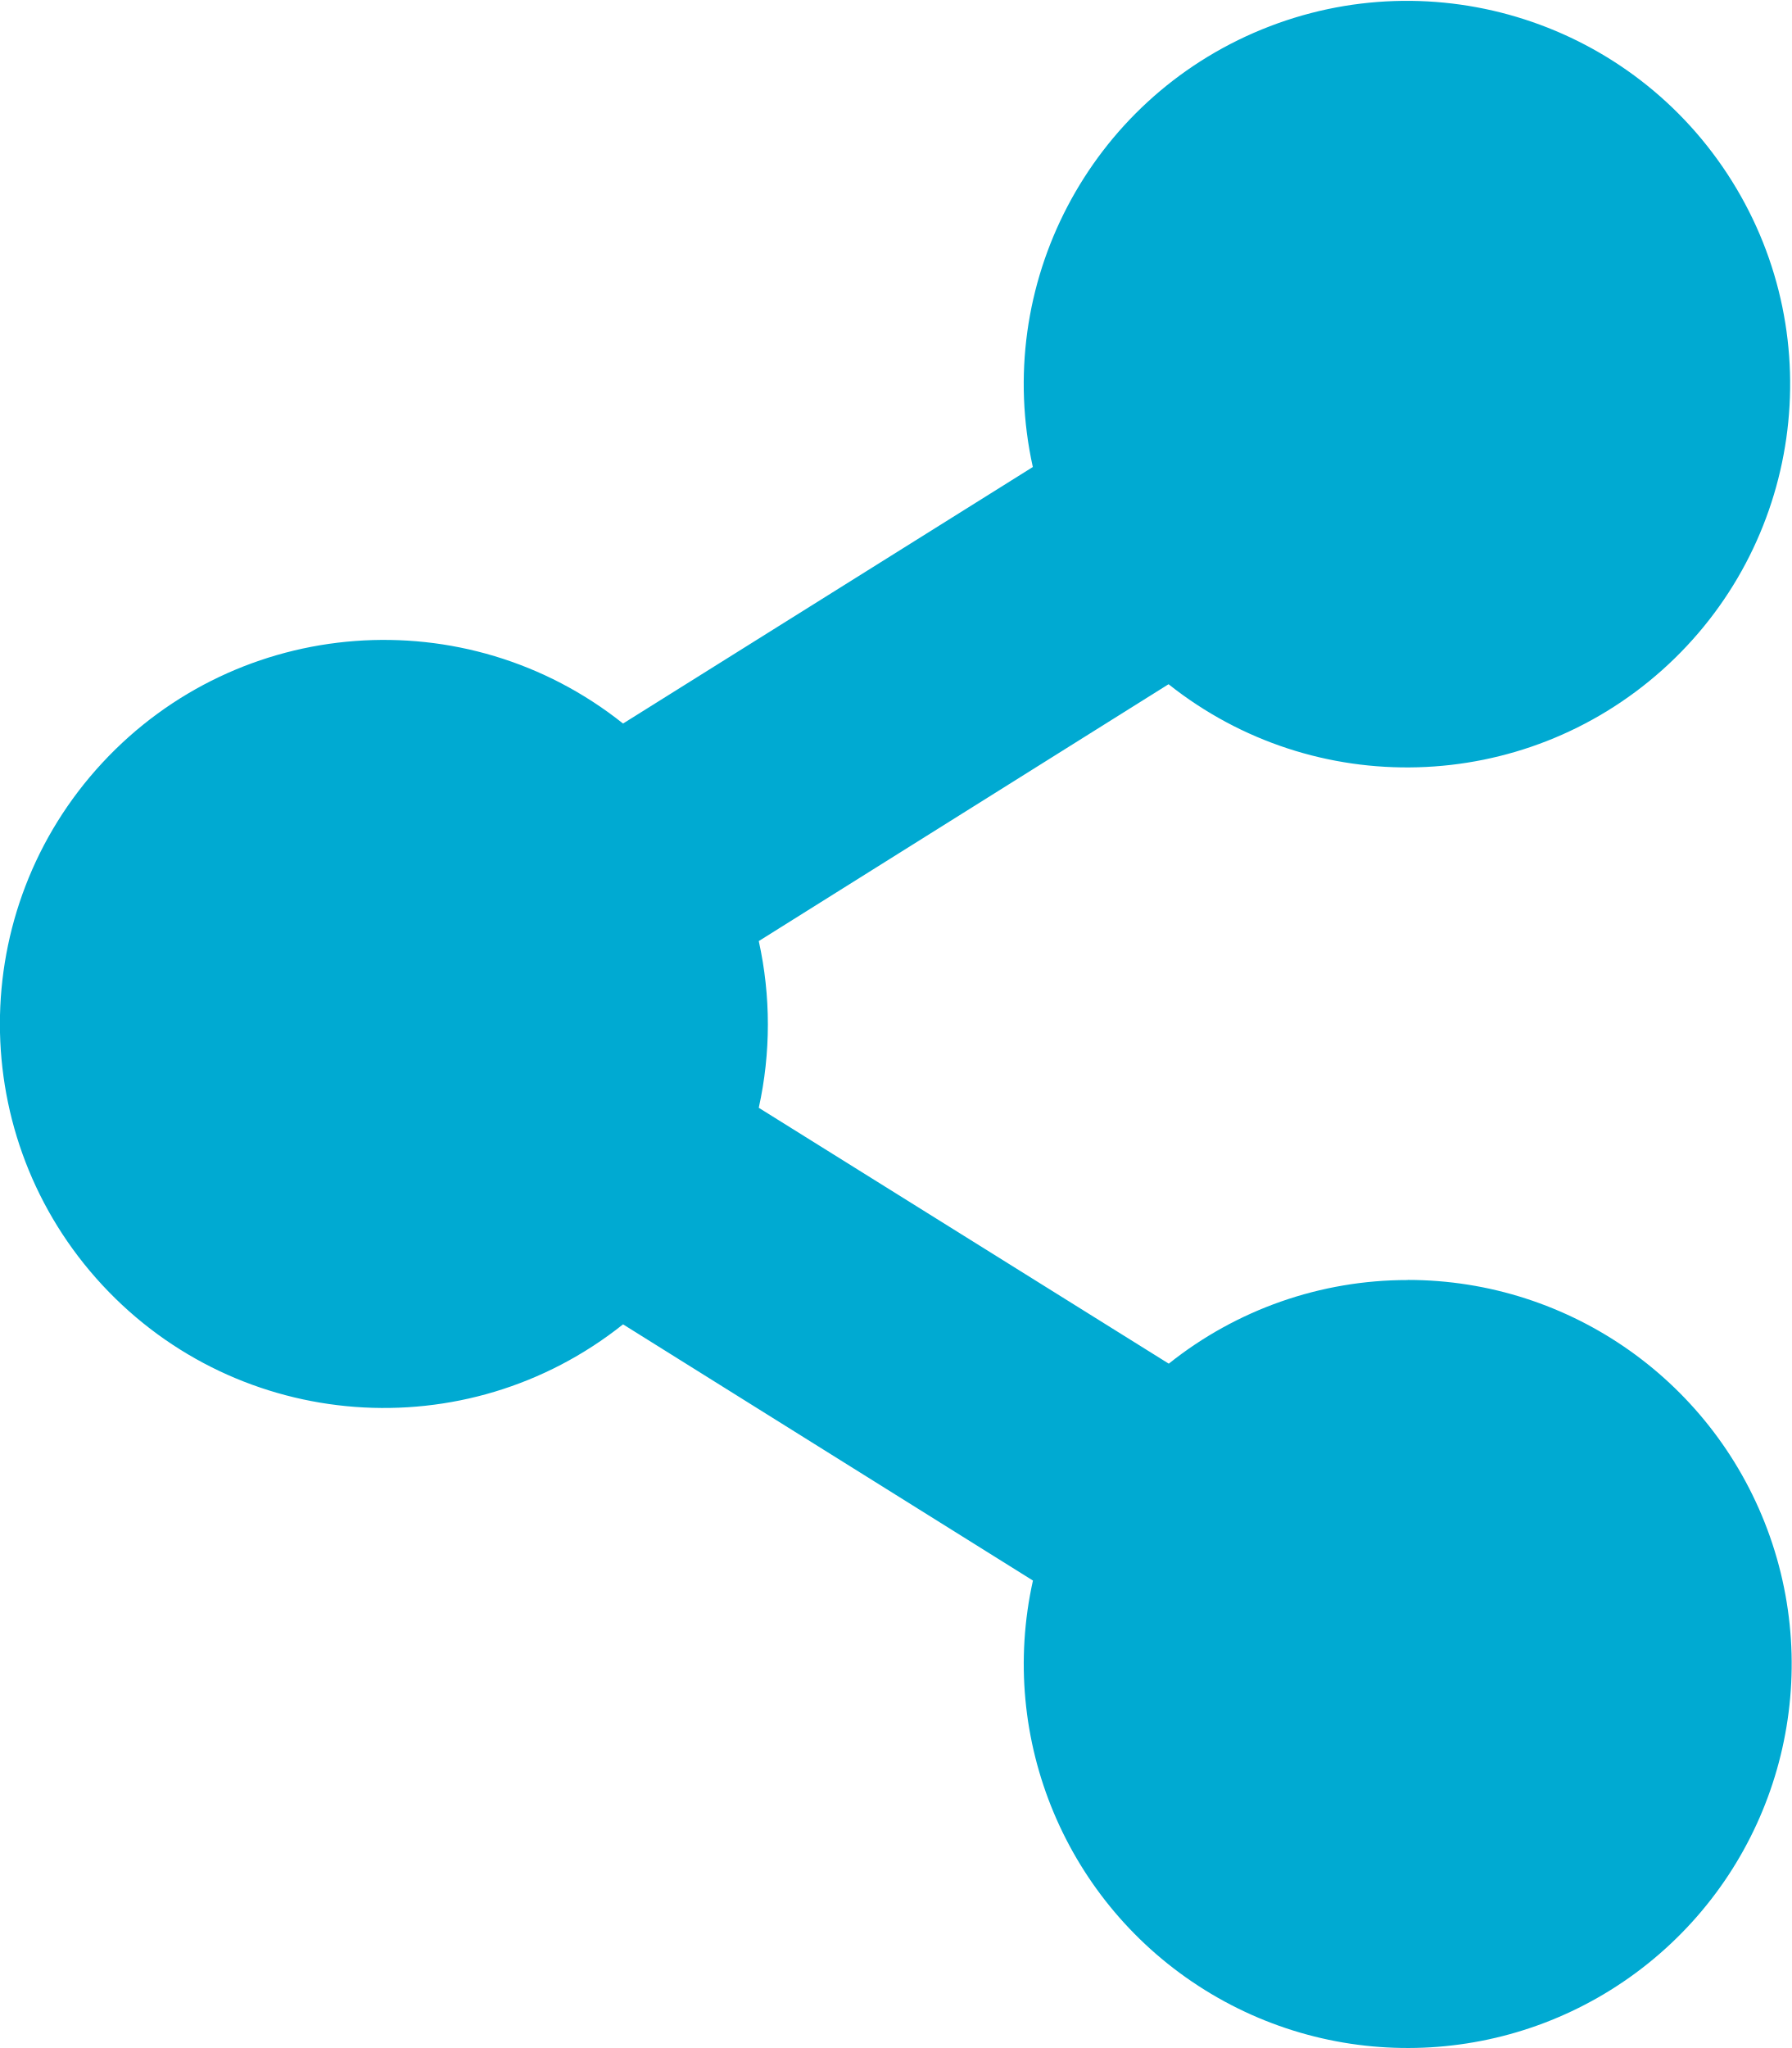
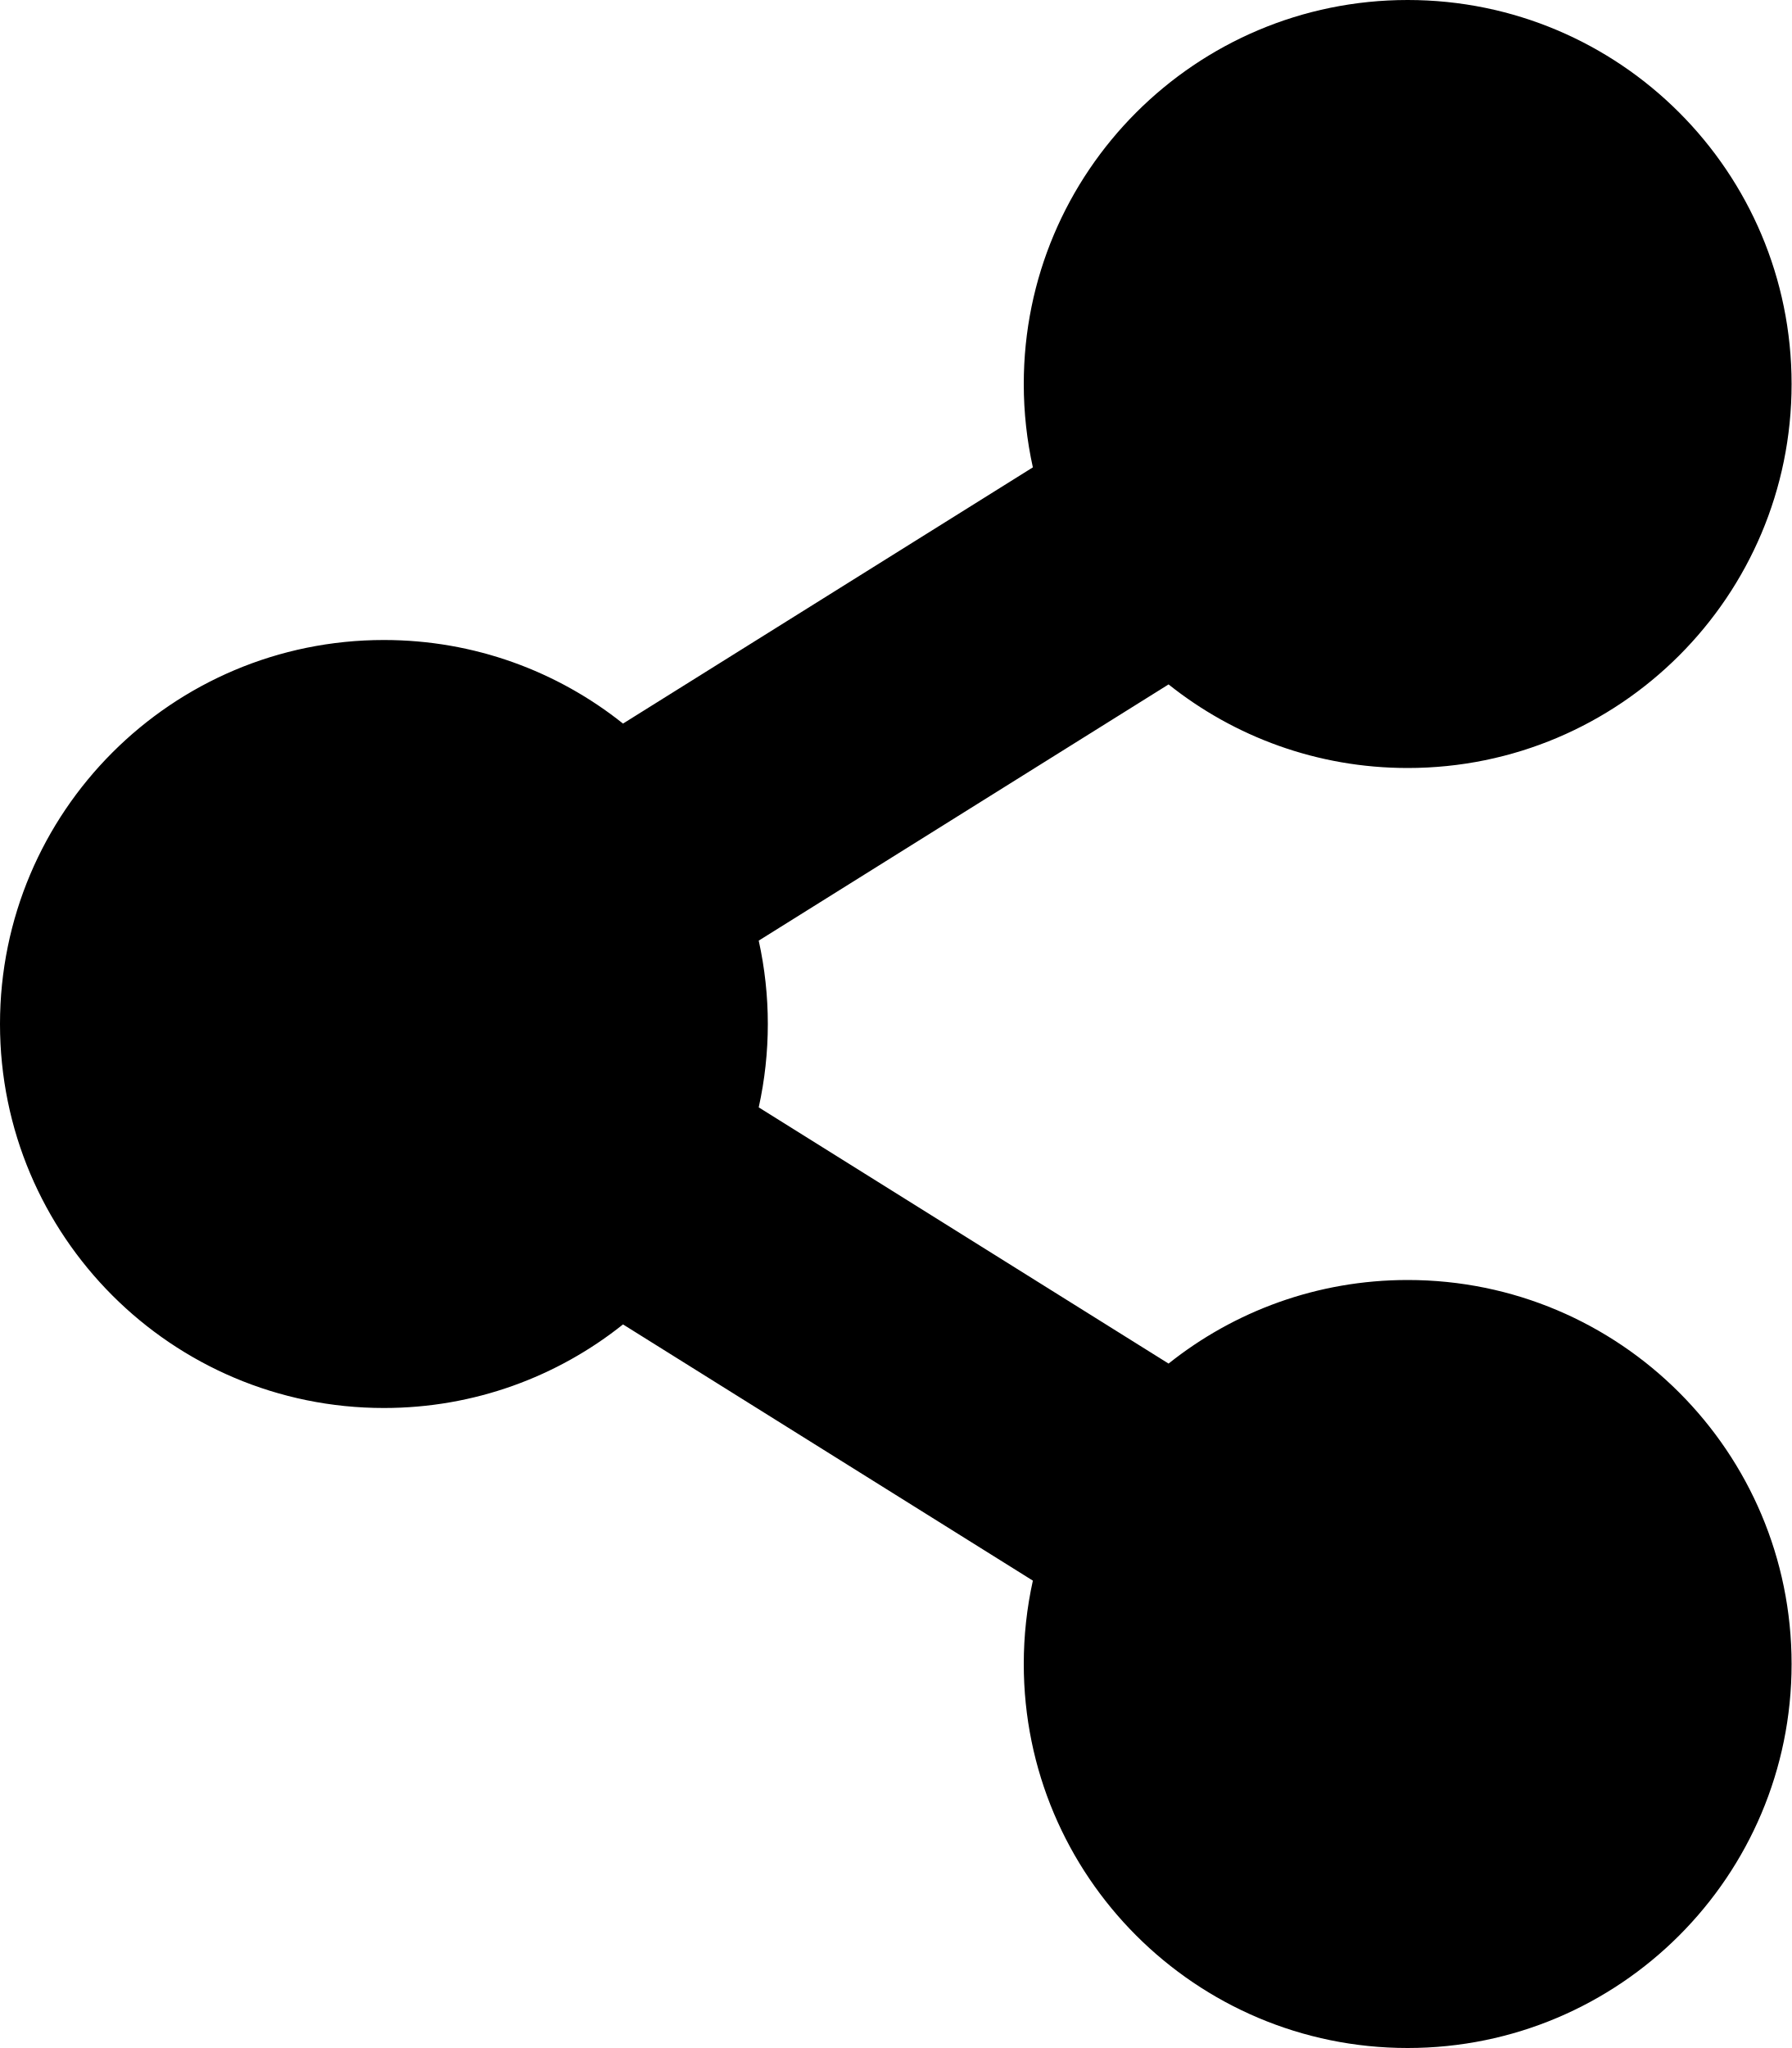
- <svg xmlns="http://www.w3.org/2000/svg" width="16.5" height="18.857" viewBox="0 0 16.5 18.857">
-   <defs>
-     <style>.a{fill:#00aad2;}</style>
-   </defs>
-   <path class="a" d="M12.964,11.786a3.52,3.52,0,0,0-2.2.77L6.988,10.2a3.556,3.556,0,0,0,0-1.535L10.762,6.3a3.529,3.529,0,1,0-1.25-2L5.738,6.662a3.536,3.536,0,1,0,0,5.532l3.775,2.359a3.536,3.536,0,1,0,3.452-2.768Z" />
+ <svg xmlns="http://www.w3.org/2000/svg" aria-hidden="true" focusable="false" data-prefix="fas" data-icon="share-alt" class="svg-inline--fa fa-share-alt fa-w-14" role="img" viewBox="0 0 448 512">
+   <path fill="currentColor" d="M352 320c-22.608 0-43.387 7.819-59.79 20.895l-102.486-64.054a96.551 96.551 0 0 0 0-41.683l102.486-64.054C308.613 184.181 329.392 192 352 192c53.019 0 96-42.981 96-96S405.019 0 352 0s-96 42.981-96 96c0 7.158.79 14.13 2.276 20.841L155.79 180.895C139.387 167.819 118.608 160 96 160c-53.019 0-96 42.981-96 96s42.981 96 96 96c22.608 0 43.387-7.819 59.79-20.895l102.486 64.054A96.301 96.301 0 0 0 256 416c0 53.019 42.981 96 96 96s96-42.981 96-96-42.981-96-96-96z" />
</svg>
